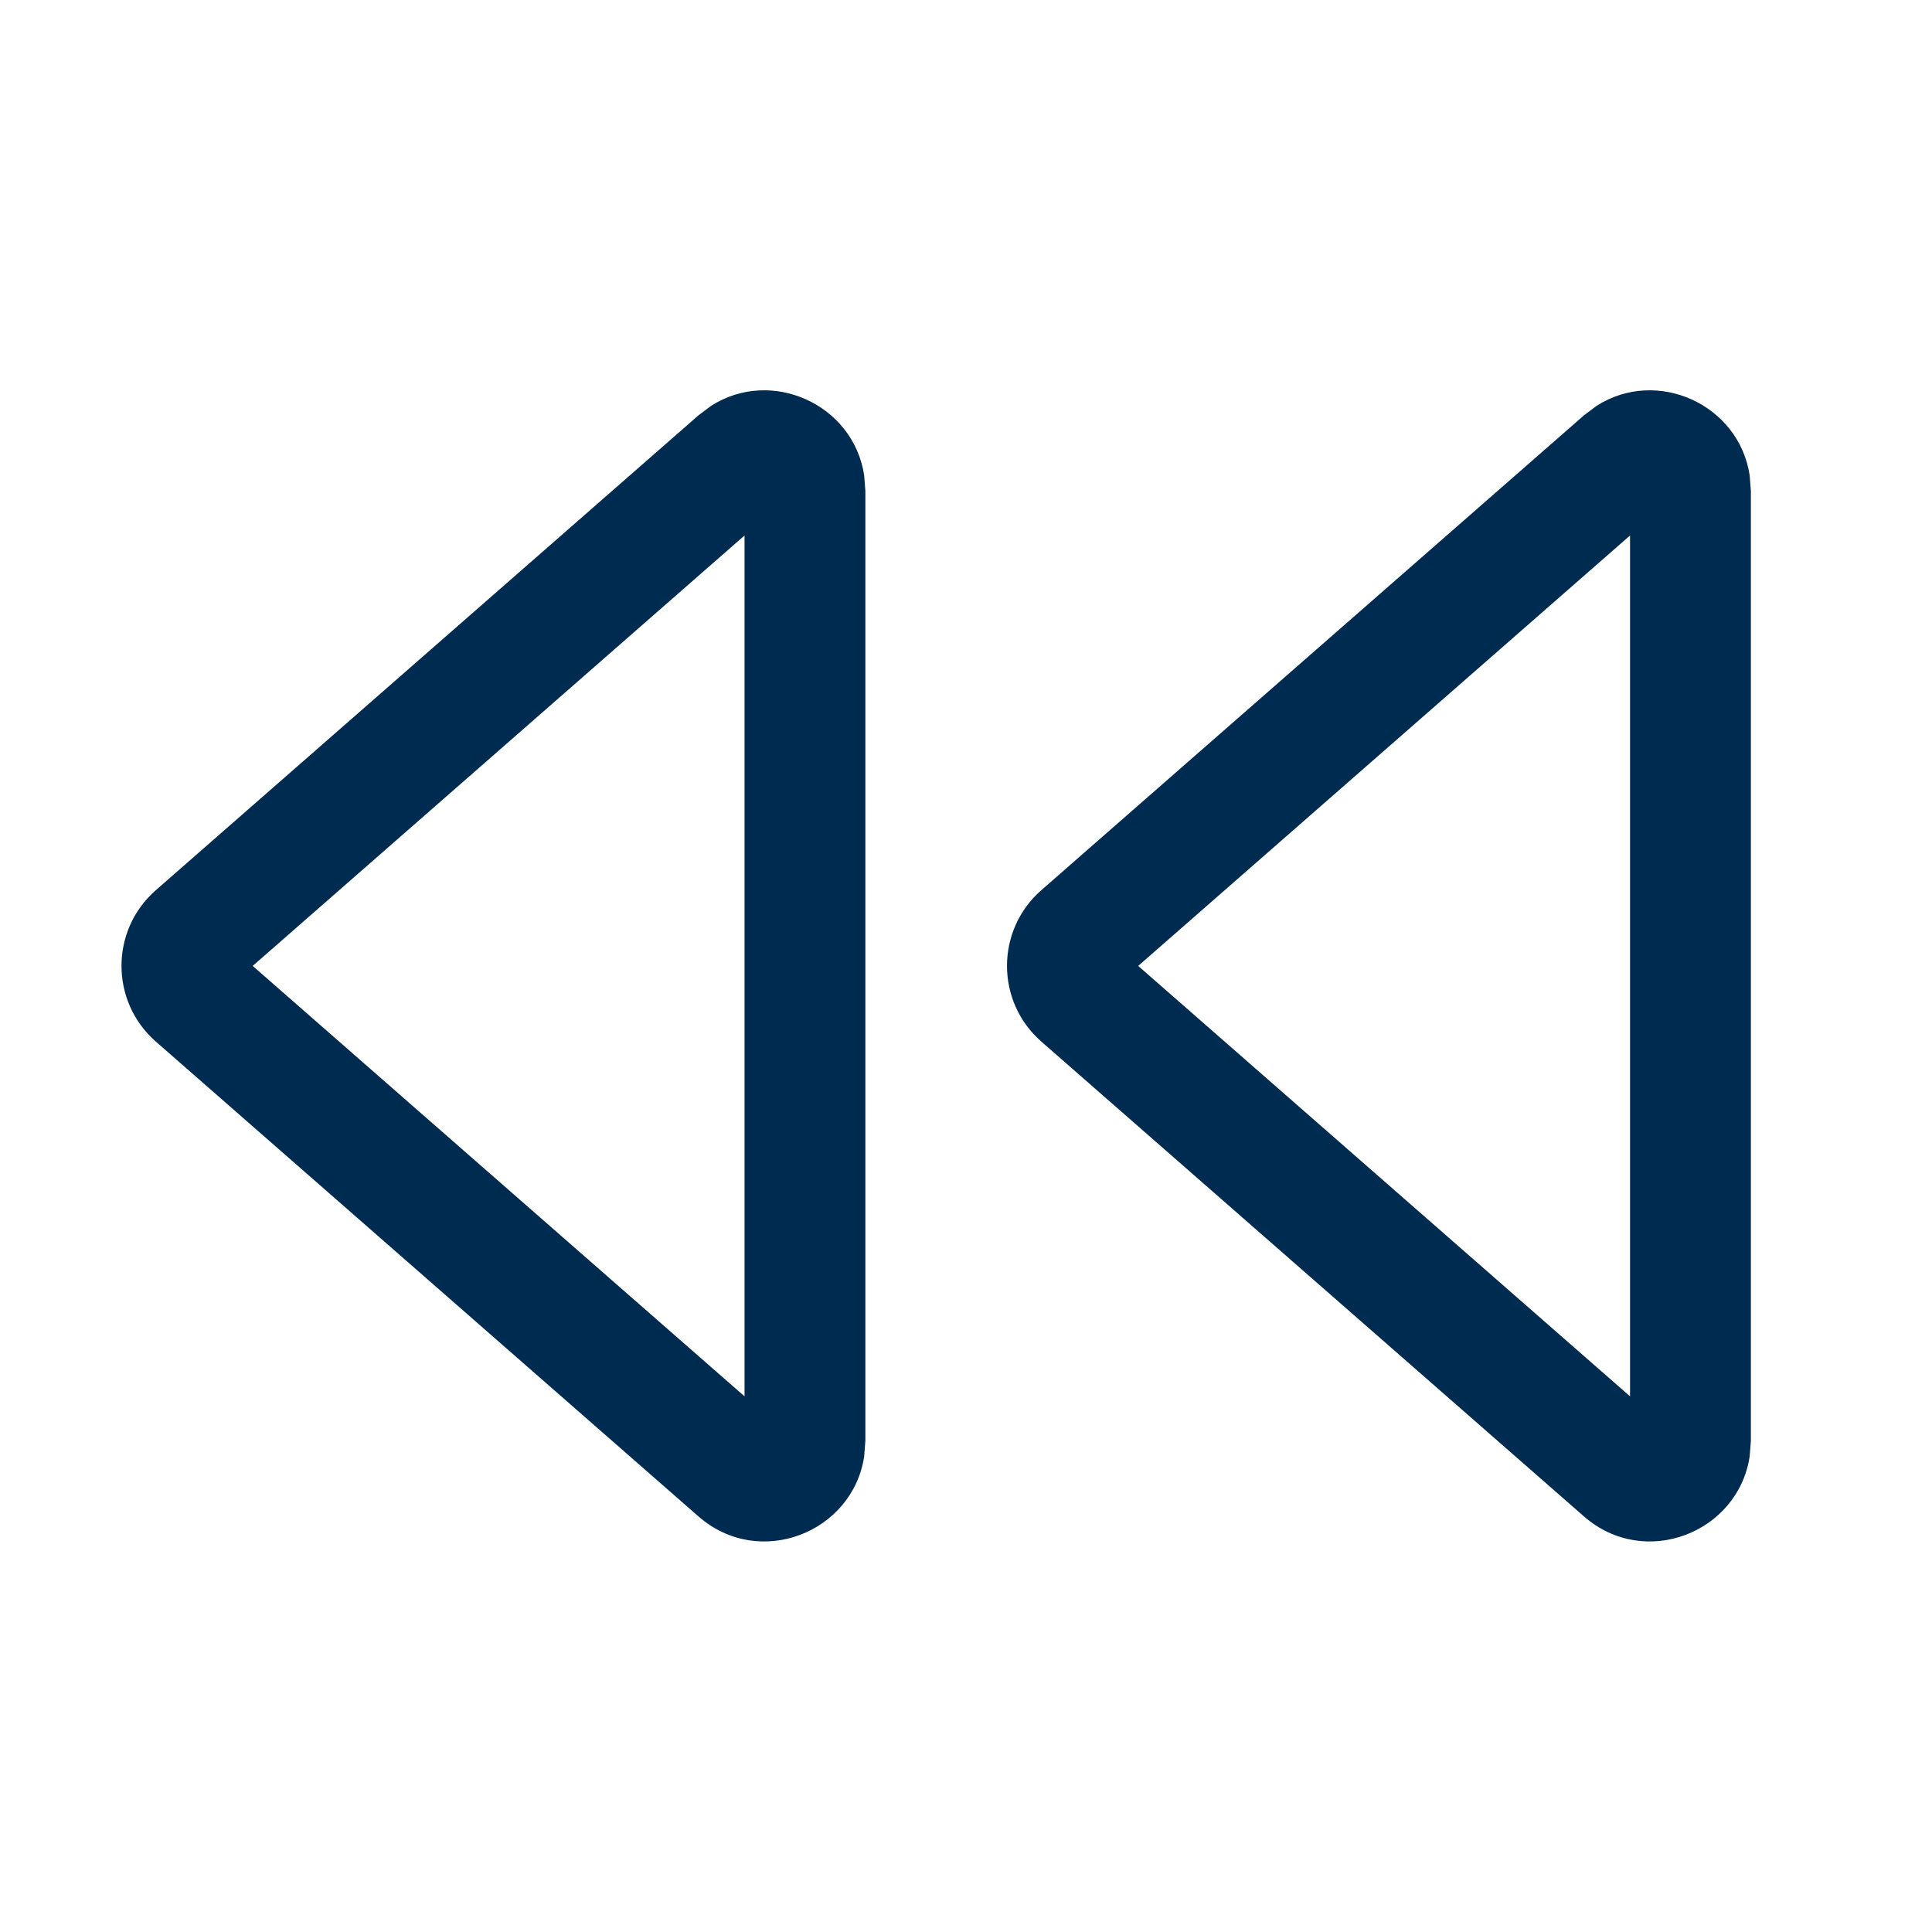
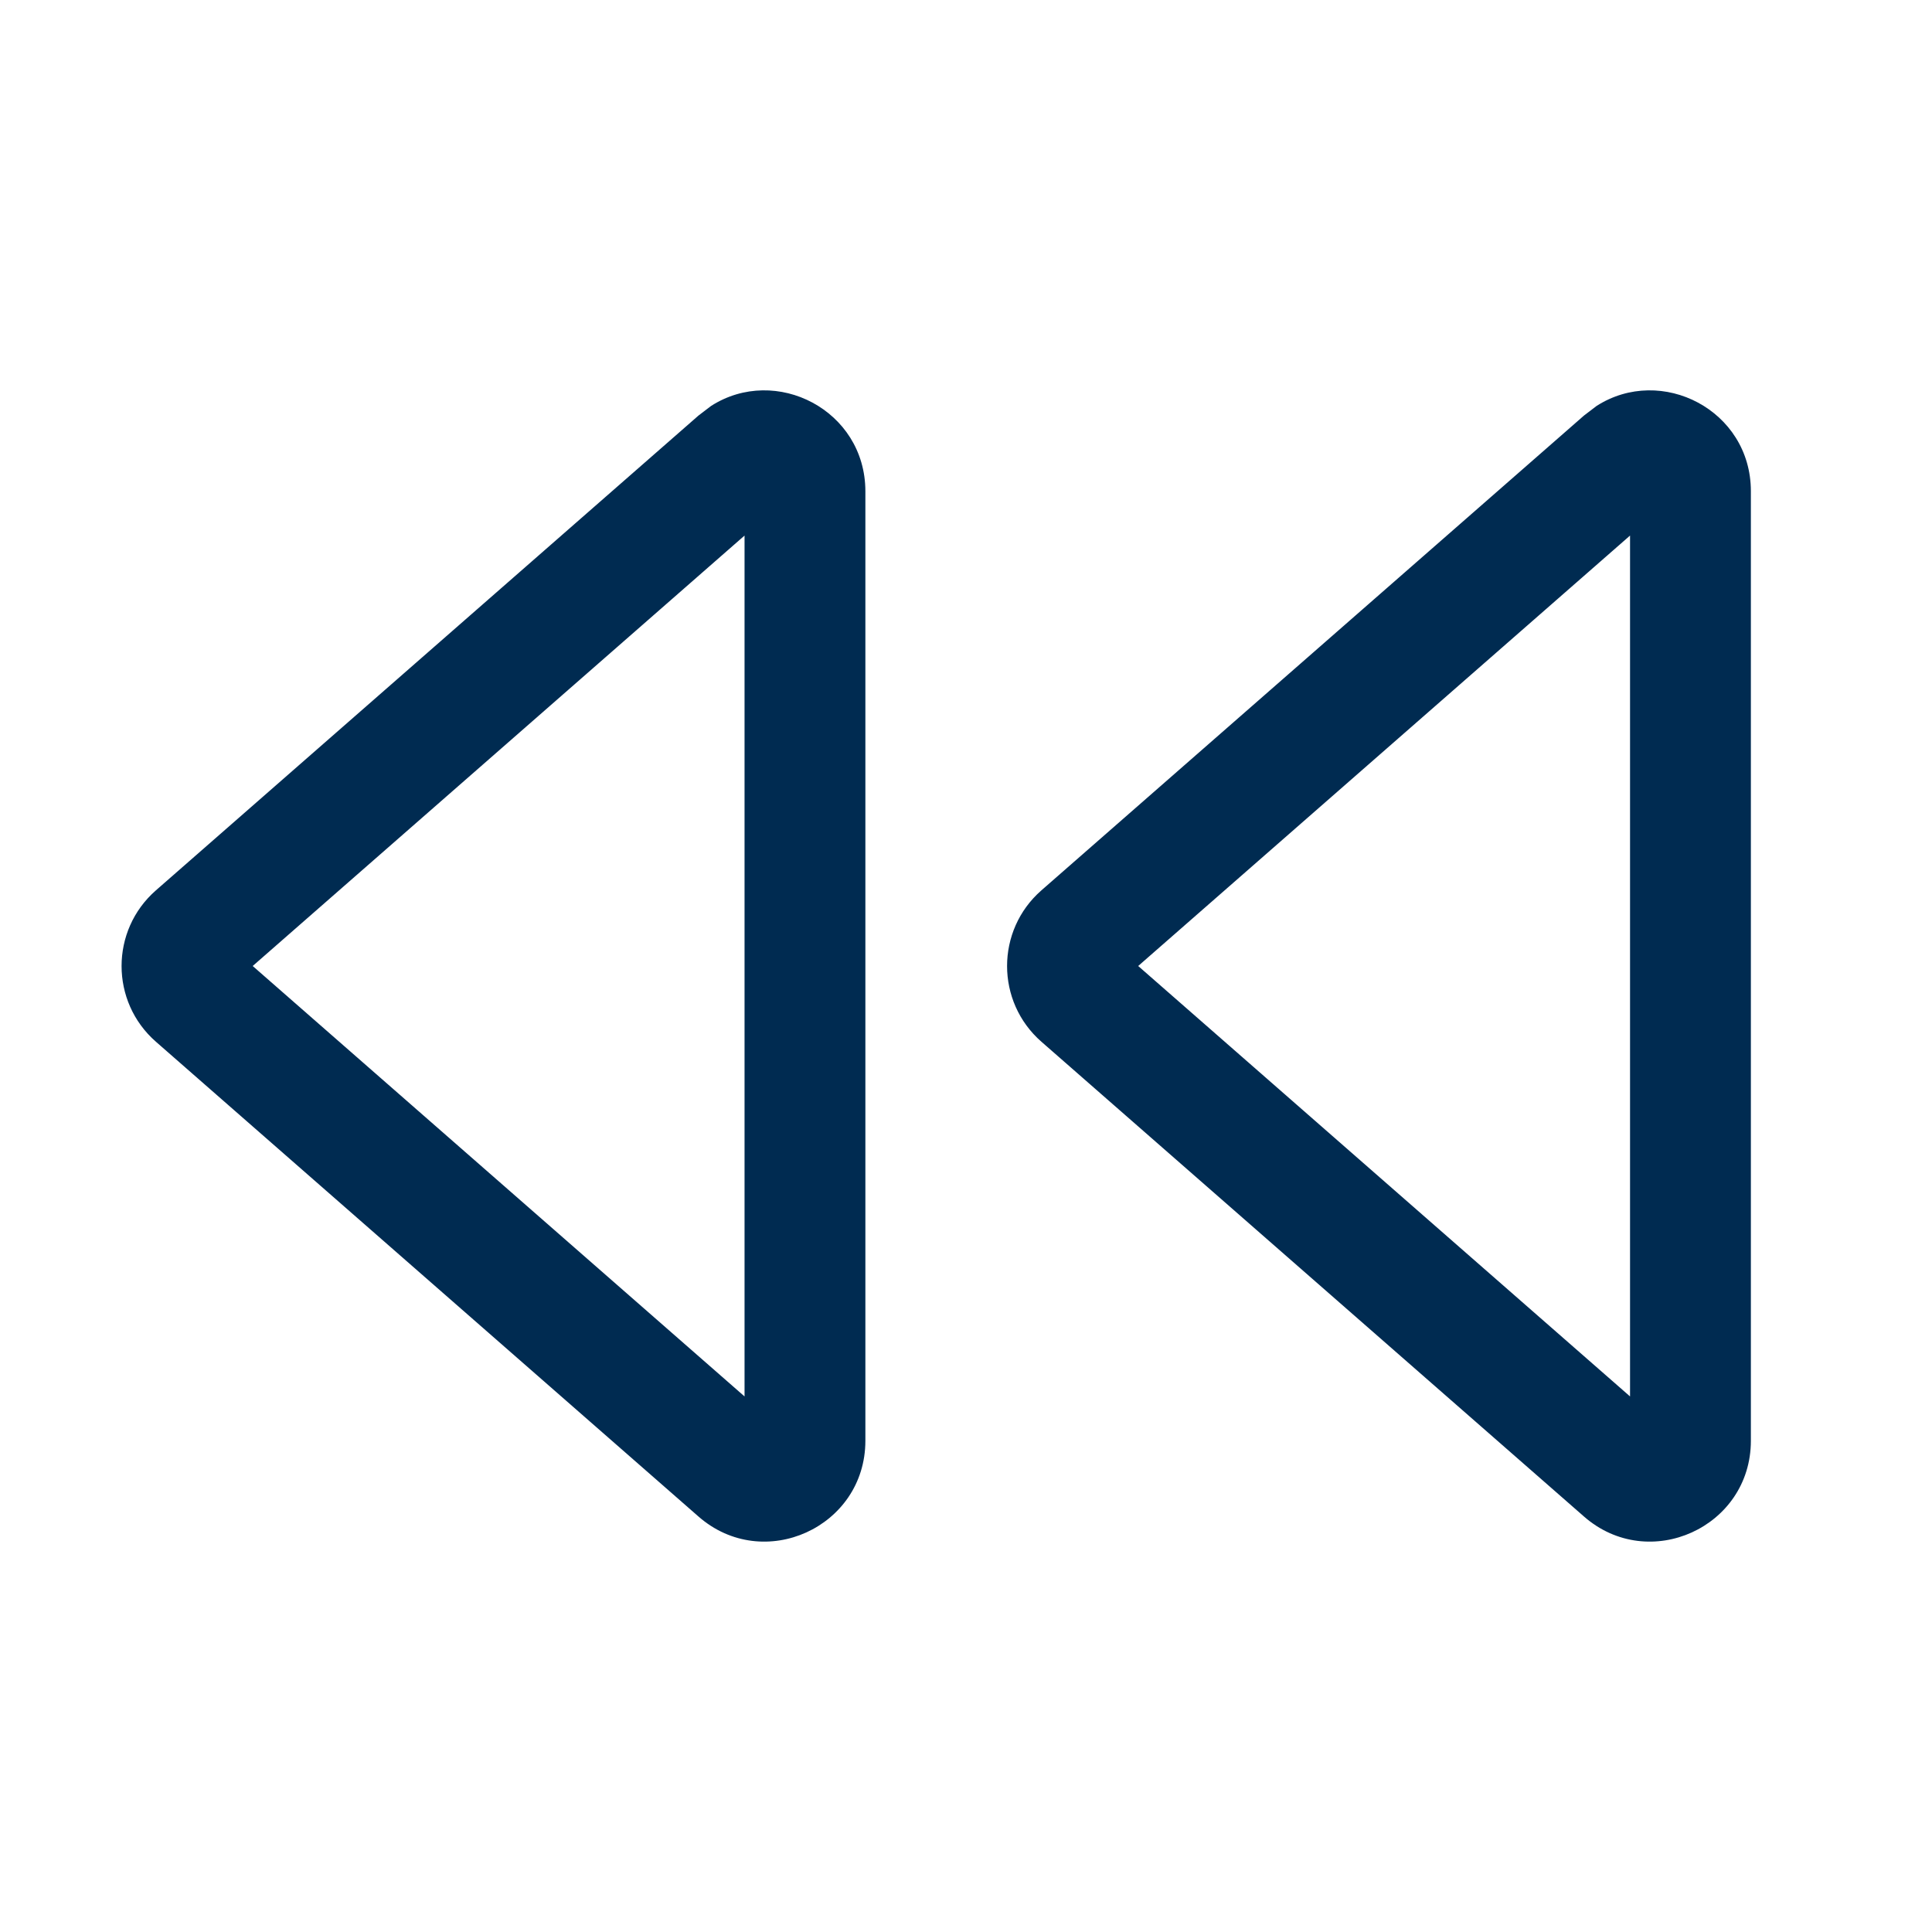
<svg xmlns="http://www.w3.org/2000/svg" width="24" height="24" viewBox="0 0 24 24" fill="none">
-   <path d="M8.833,5.042c0.751,-0.481 1.769,-0.018 1.902,0.863l0.015,0.195v11.797l-0.015,0.195c-0.142,0.945 -1.301,1.408 -2.059,0.745l-6.74,-5.898c-0.569,-0.498 -0.569,-1.383 0,-1.881l6.74,-5.898zM19.833,5.042c0.751,-0.481 1.769,-0.018 1.902,0.863l0.015,0.195v11.797l-0.015,0.195c-0.142,0.945 -1.301,1.408 -2.059,0.745l-6.74,-5.898c-0.569,-0.498 -0.569,-1.383 0,-1.881l6.74,-5.898zM3.139,11.999l6.11,5.347v-10.694zM14.139,11.999l6.11,5.347v-10.694z" fill="#002B51" />
+   <path d="M8.833,5.043c0.805,-0.516 1.916,0.052 1.917,1.059v11.797c-0.001,1.073 -1.265,1.647 -2.073,0.94l-6.74,-5.898c-0.569,-0.498 -0.569,-1.383 0,-1.881l6.74,-5.898zM19.833,5.043c0.805,-0.516 1.917,0.052 1.917,1.059v11.797c-0.001,1.073 -1.265,1.647 -2.073,0.94l-6.74,-5.898c-0.569,-0.498 -0.569,-1.383 0,-1.881l6.74,-5.898zM3.139,12l6.11,5.347v-10.694zM14.139,12l6.11,5.347v-10.694z" fill="#002B51" />
</svg>
